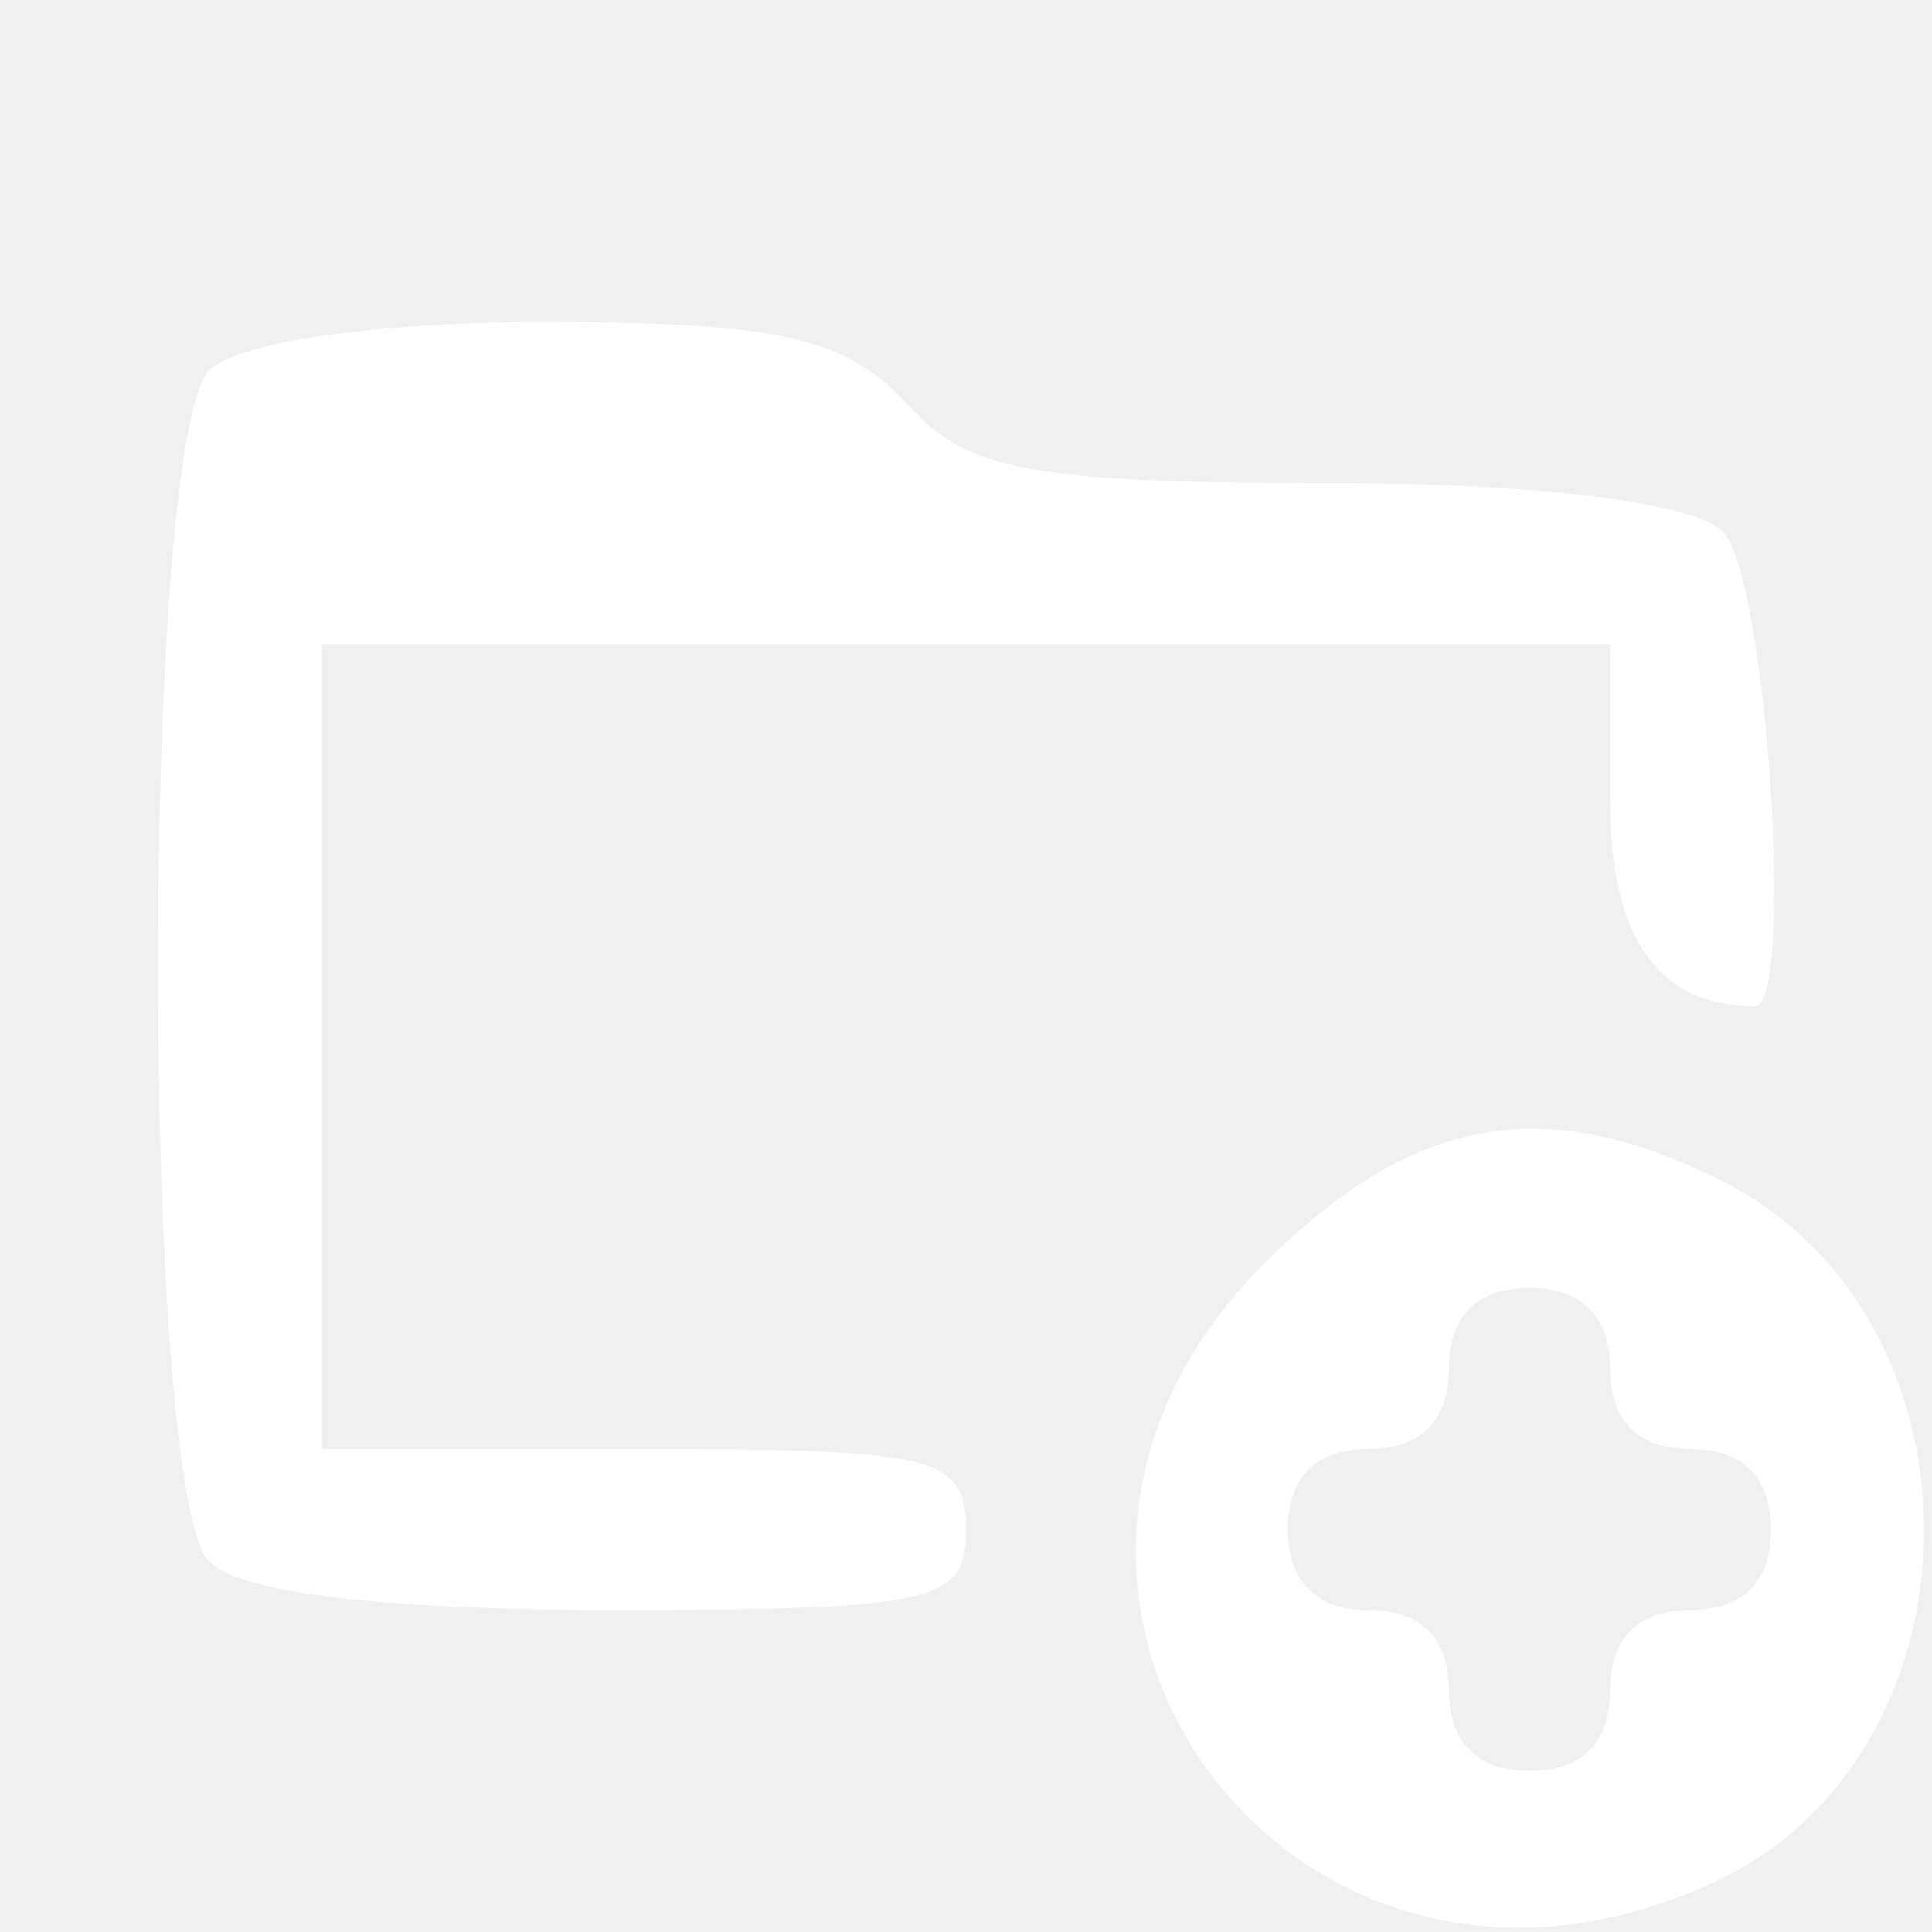
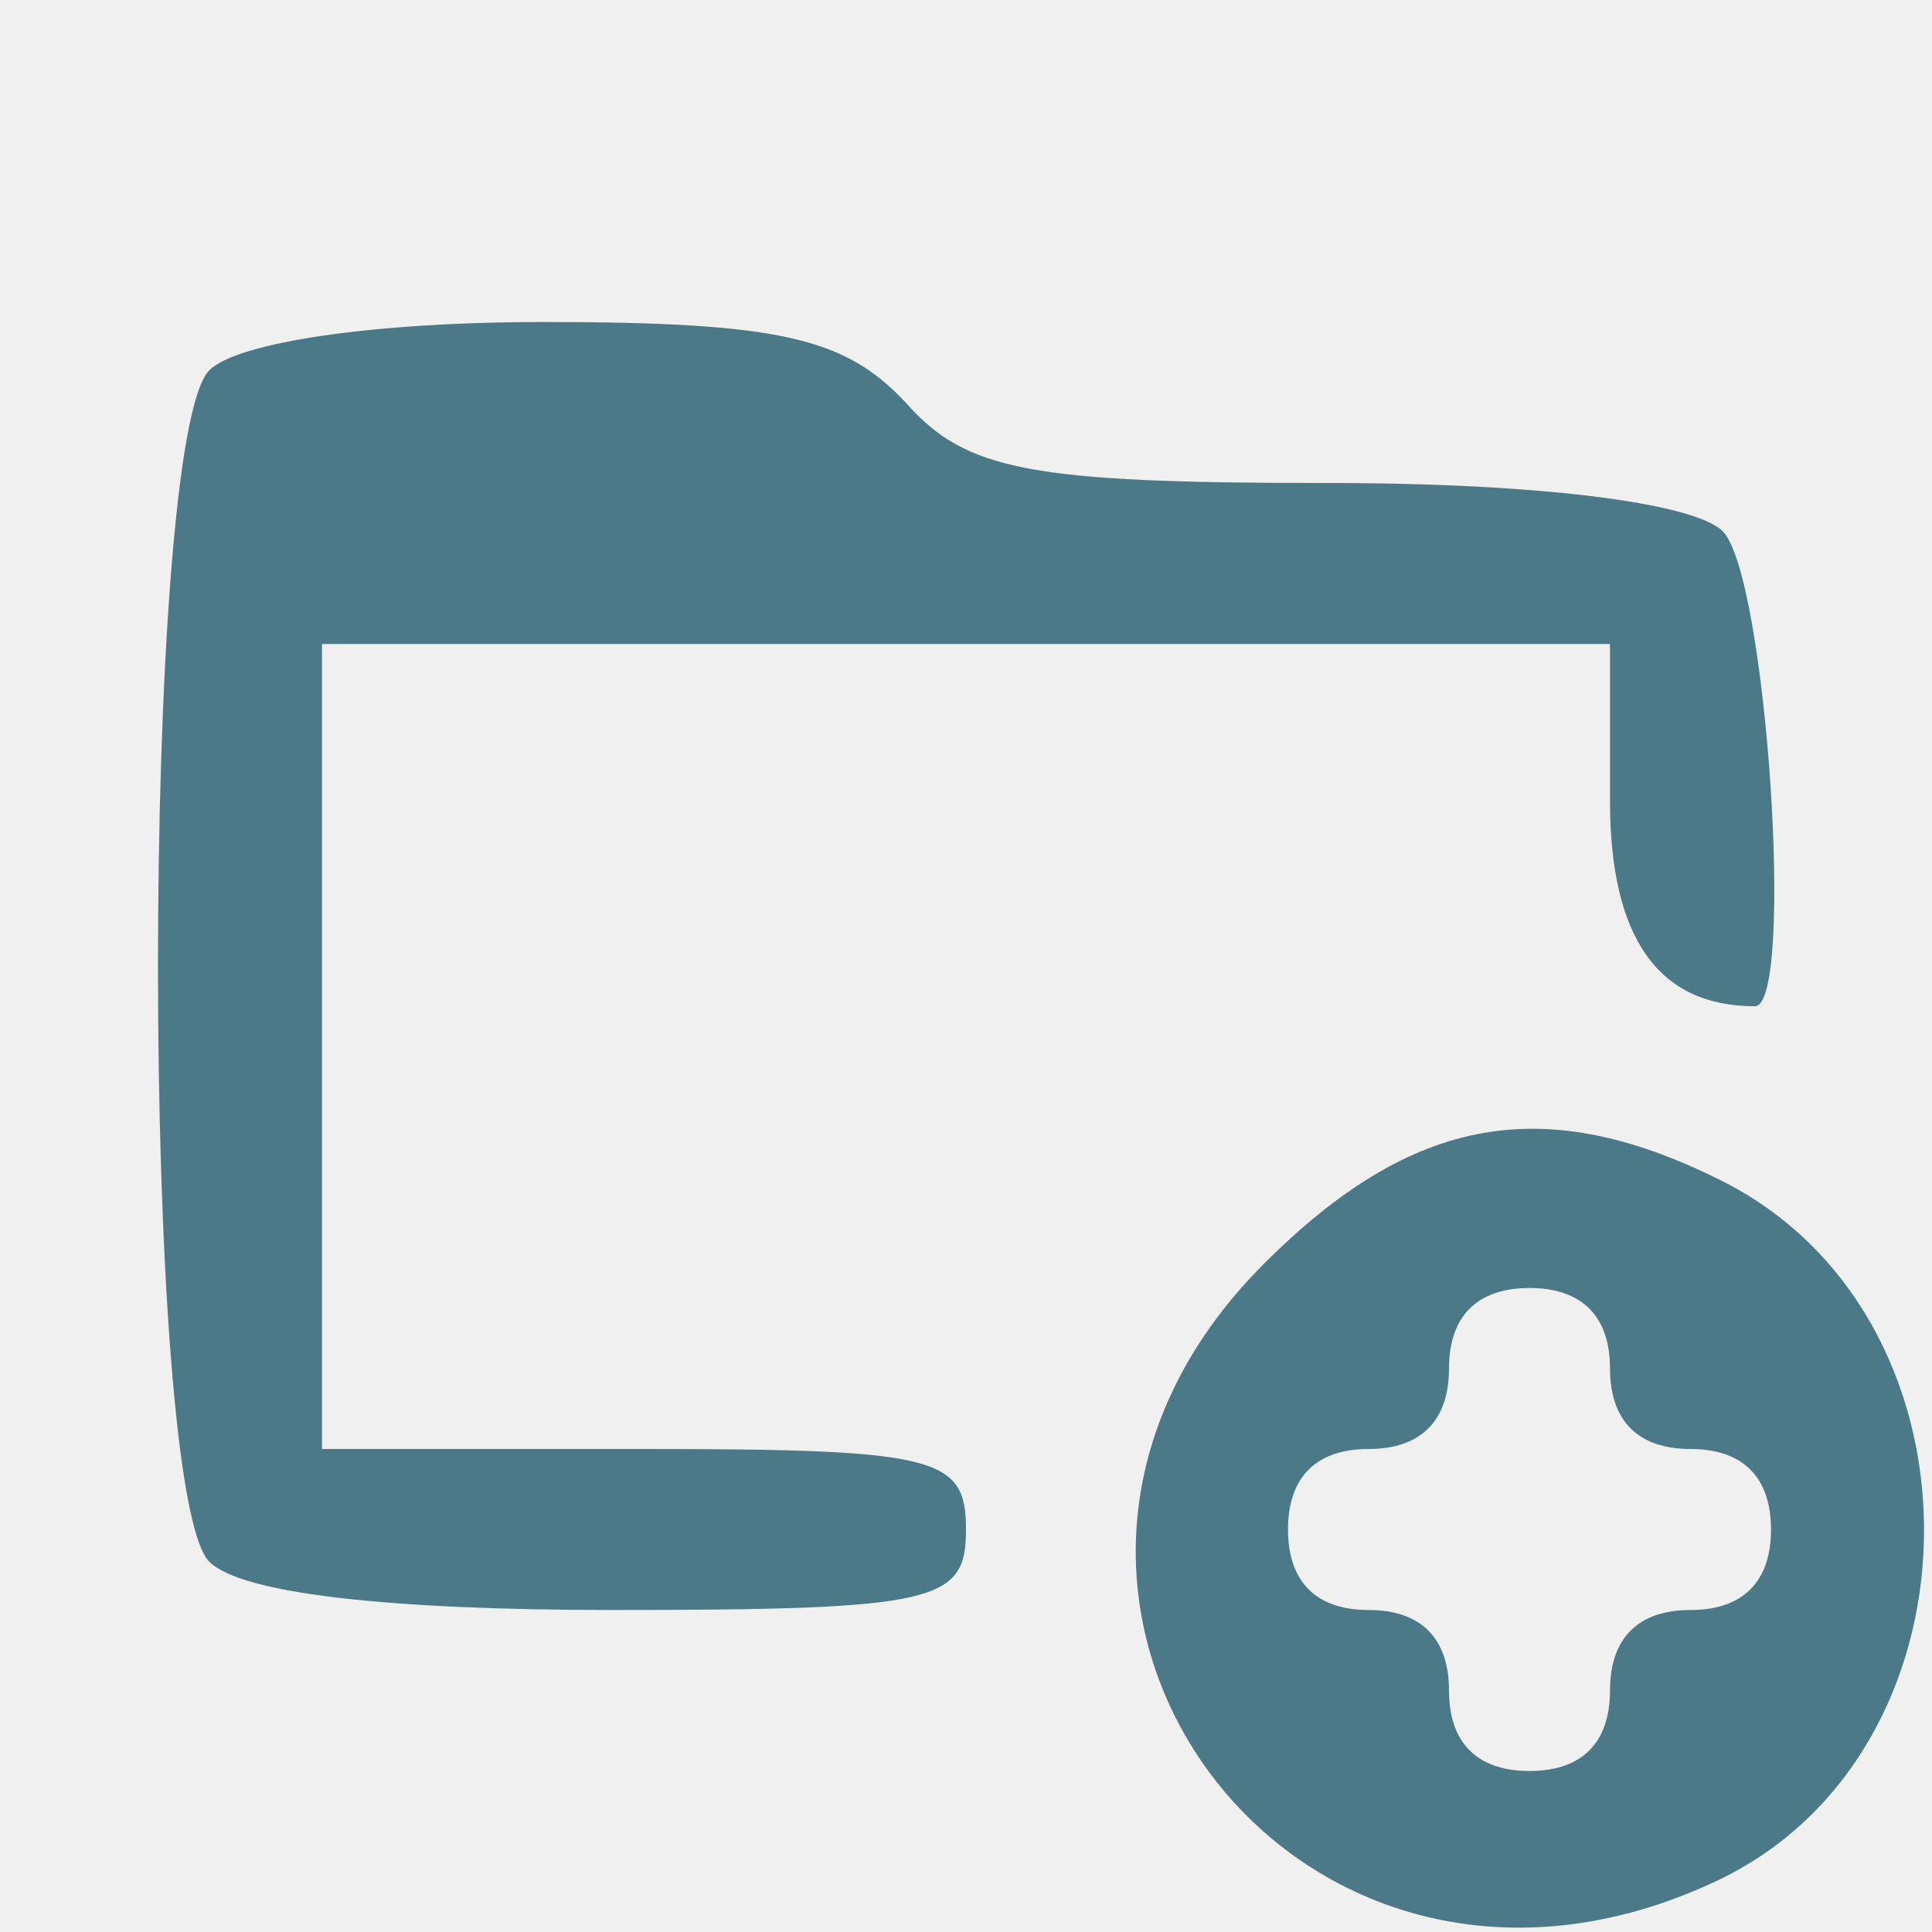
<svg xmlns="http://www.w3.org/2000/svg" version="1.0" width="48pt" height="48pt" viewBox="0 0 48 48" preserveAspectRatio="xMidYMid meet">
-   <g transform="translate(0,48) scale(0.1,-0.1)" fill="#ffffff" stroke="none">
+   <g transform="translate(0,48) scale(0.1,-0.1)" fill="#4c7987" stroke="none">
    <path d="M52 388 c-17 -17 -17 -279 0 -296 8 -8 45 -12 100 -12 81 0 88 2 88 20 0 18 -7 20 -80 20 l-80 0 0 100 0 100 160 0 160 0 0 -39 c0 -34 12 -51 36 -51 10 0 3 107 -8 118 -7 7 -45 12 -98 12 -74 0 -90 3 -105 20 -15 16 -31 20 -90 20 -42 0 -76 -5 -83 -12z" />
    <path d="M314 166 c-81 -81 6 -202 111 -154 69 31 71 139 4 174 -45 23 -78 17 -115 -20z m86 -26 c0 -13 7 -20 20 -20 13 0 20 -7 20 -20 0 -13 -7 -20 -20 -20 -13 0 -20 -7 -20 -20 0 -13 -7 -20 -20 -20 -13 0 -20 7 -20 20 0 13 -7 20 -20 20 -13 0 -20 7 -20 20 0 13 7 20 20 20 13 0 20 7 20 20 0 13 7 20 20 20 13 0 20 -7 20 -20z" />
  </g>
</svg>
